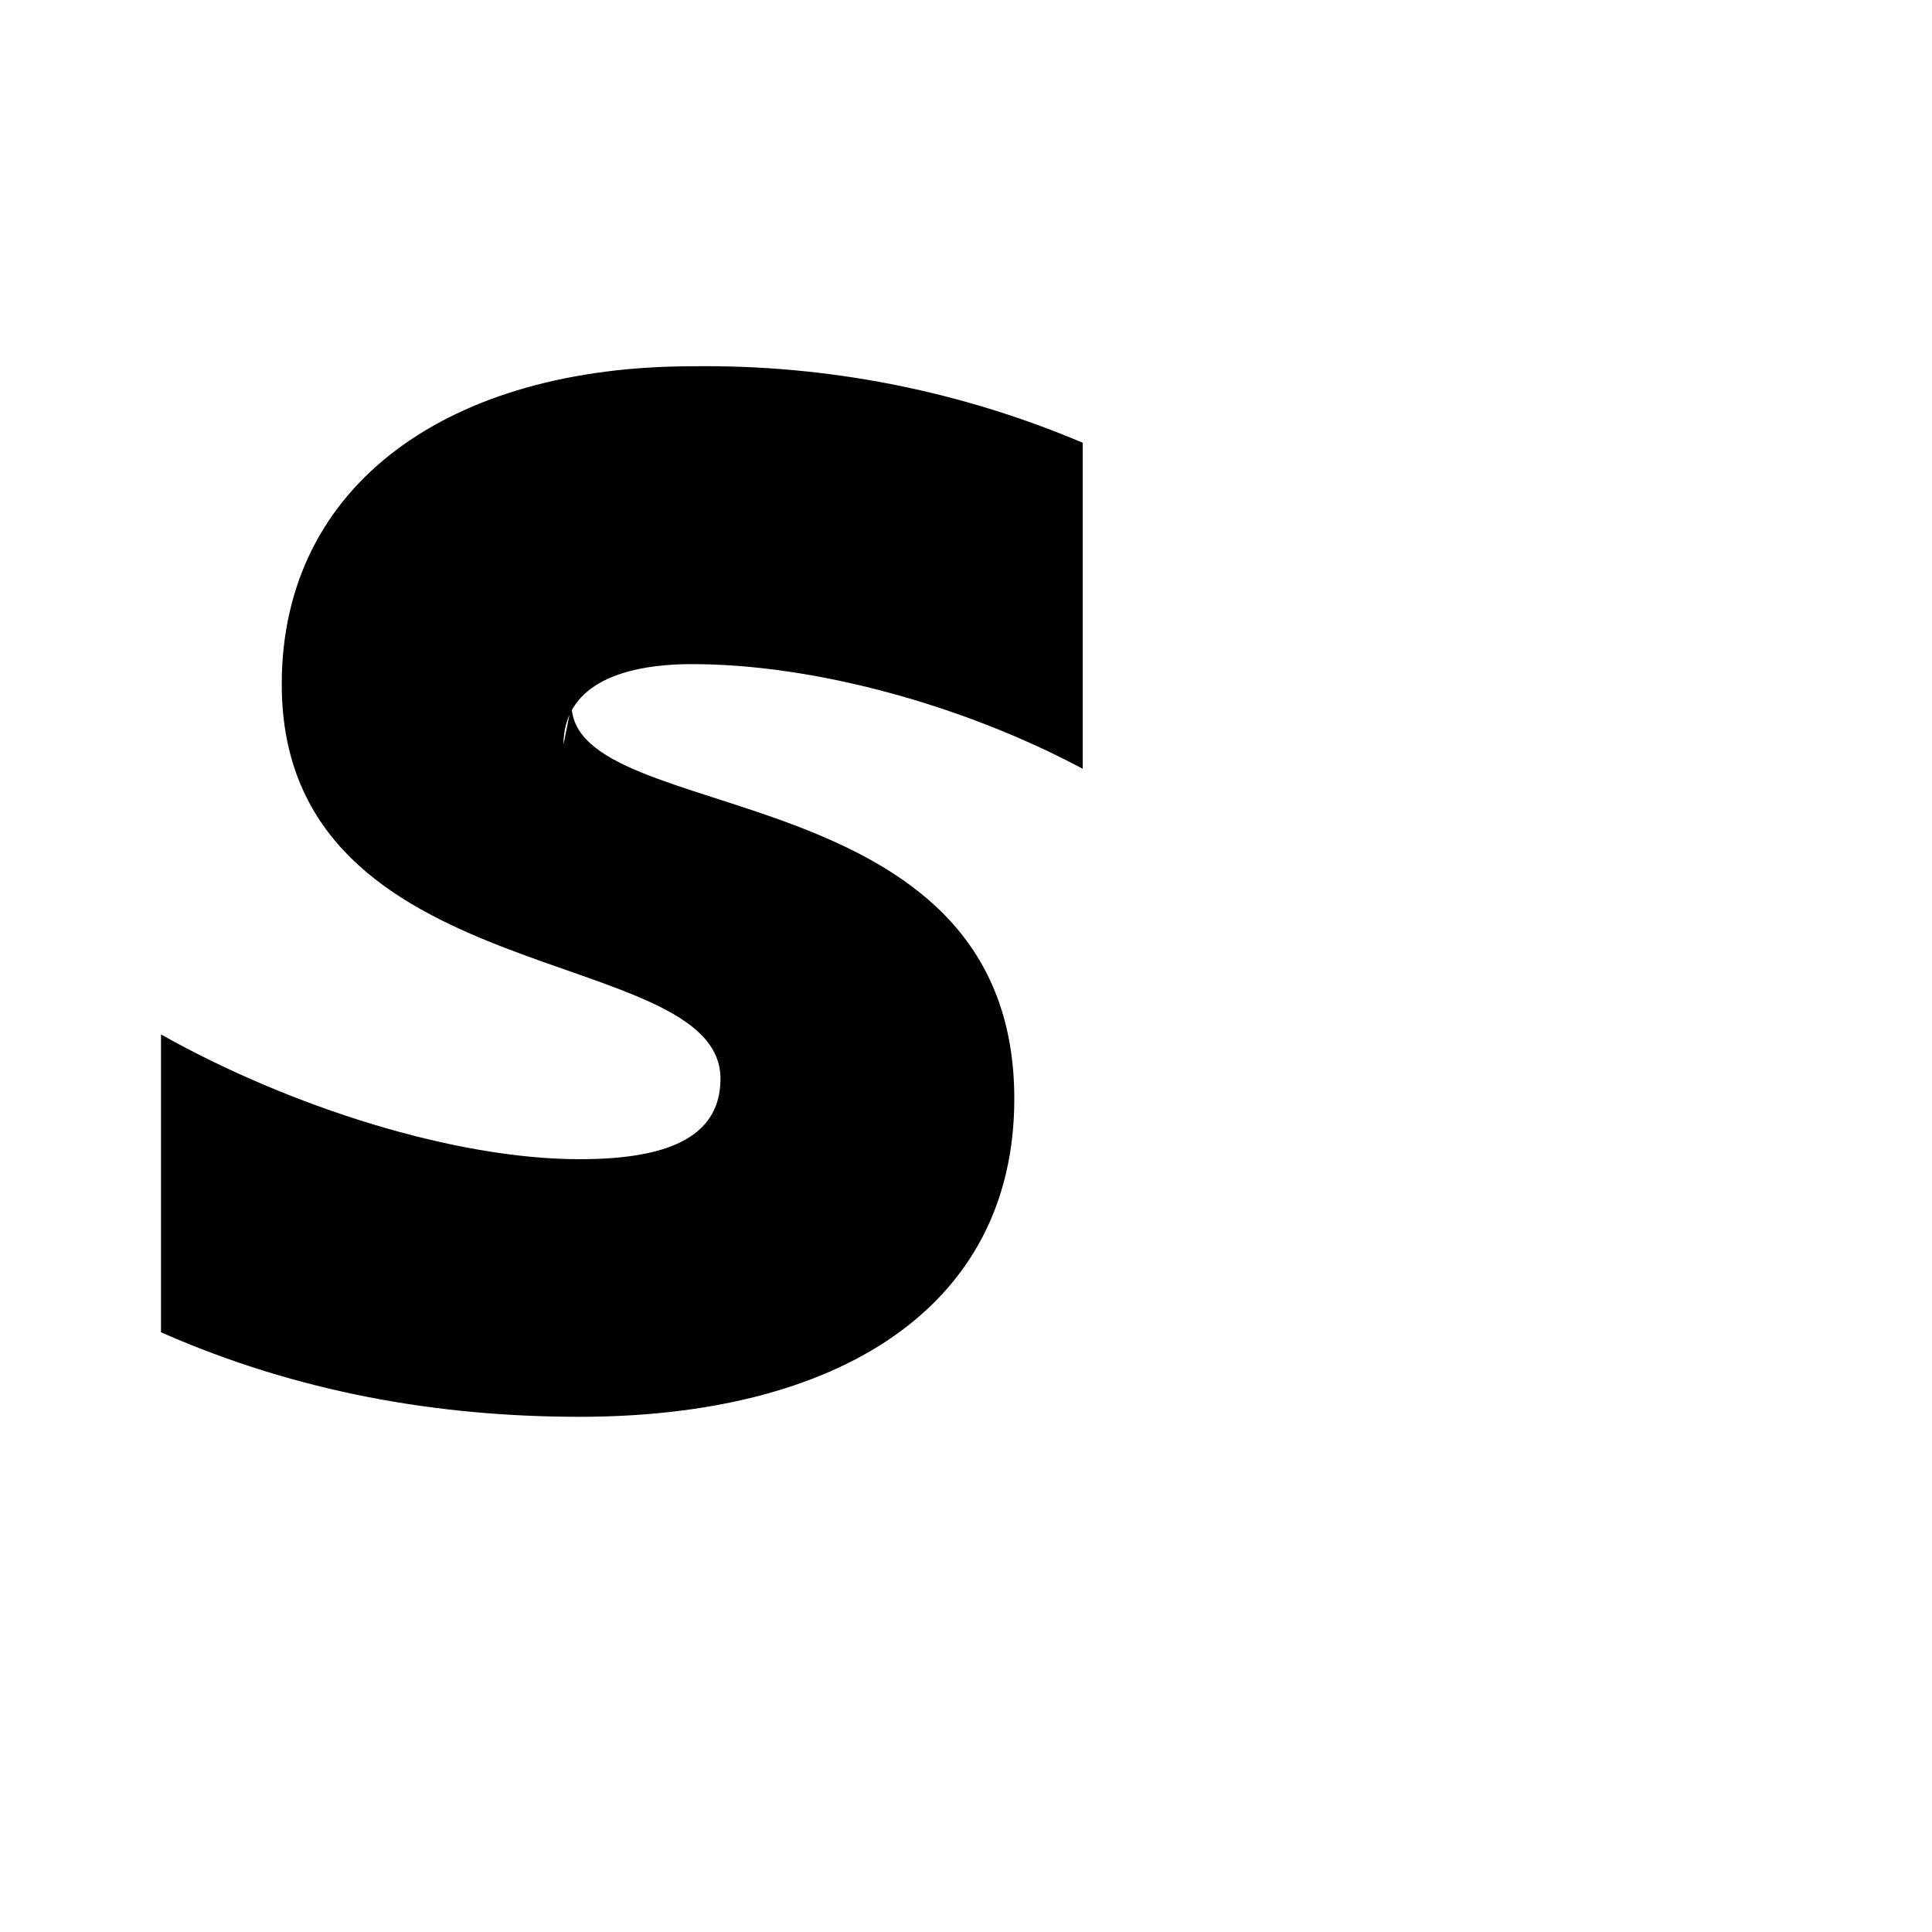
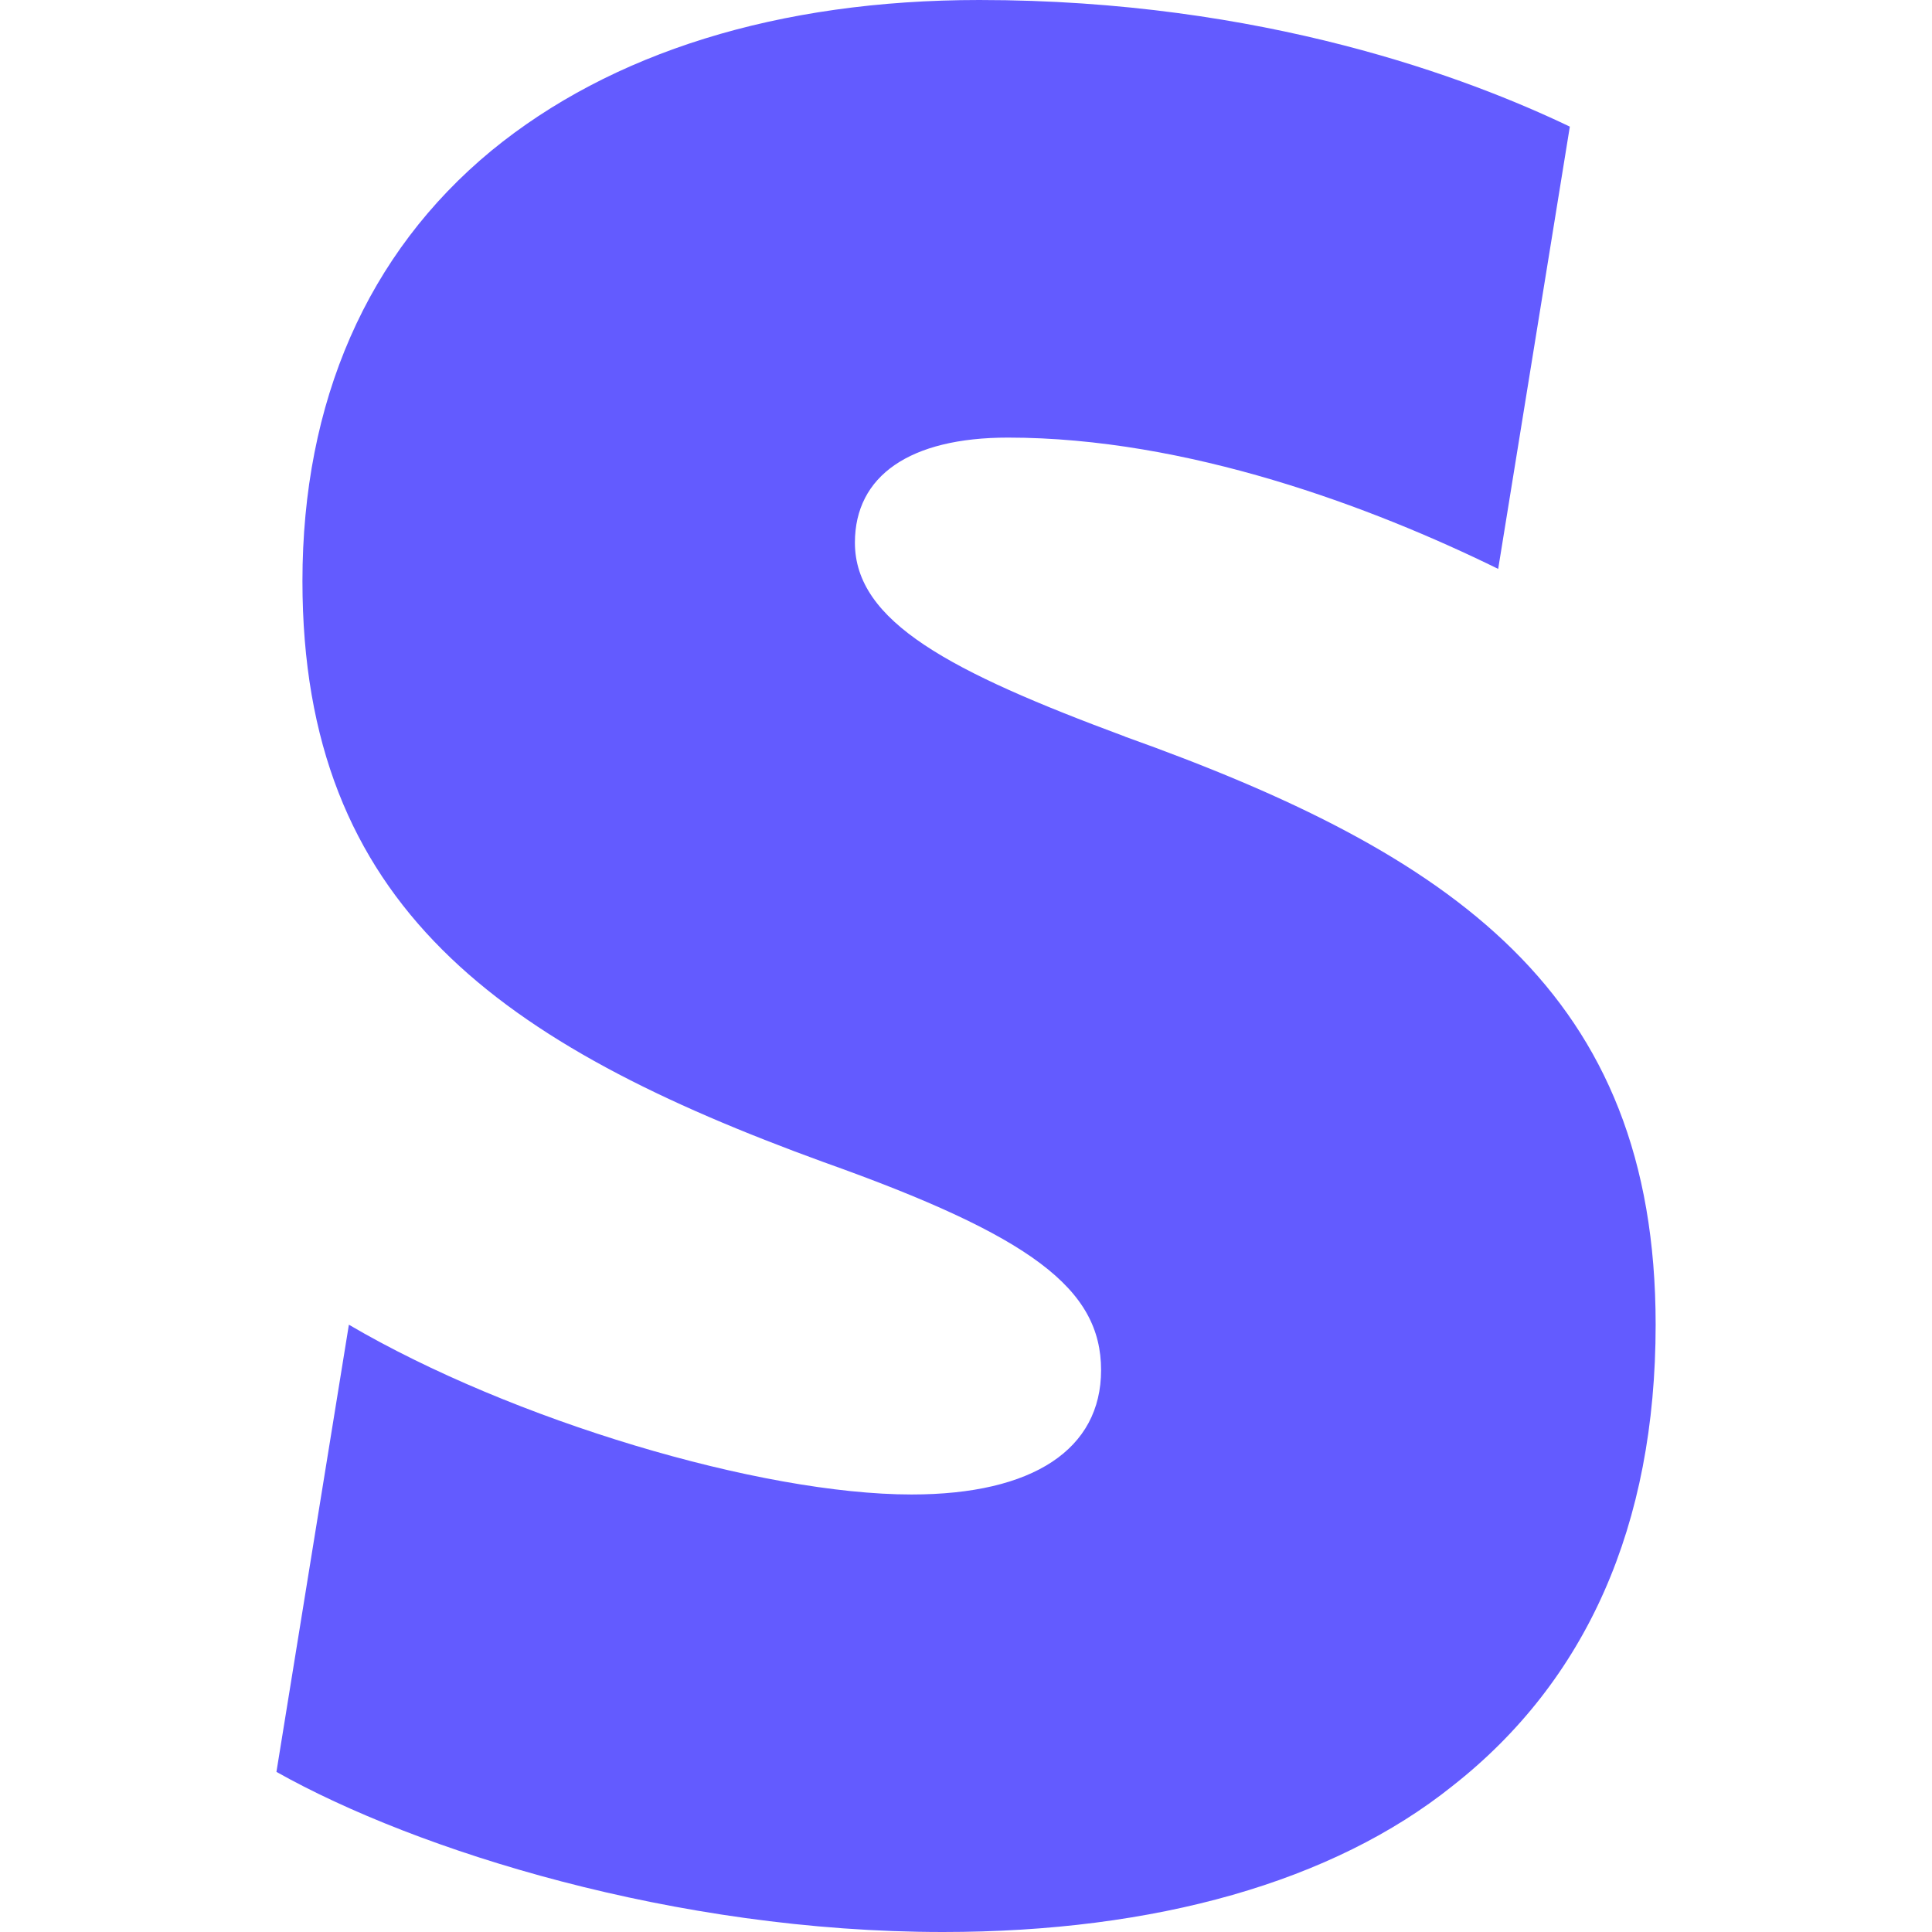
- <svg xmlns="http://www.w3.org/2000/svg" viewBox="0 0 48 48" fill="none" role="img">
-   <path fill="currentColor" d="M14 18.5c0-1.4 1.3-2 3.2-2 3 0 6.7 1 9.7 2.6V11a24 24 0 0 0-9.7-1.9C11.2 9.1 7 12 7 17c0 7.7 10.9 6.4 10.9 9.8 0 1.5-1.4 2-3.5 2-3.1 0-7.2-1.3-10.4-3.1v7.4c3.4 1.5 6.9 2.1 10.4 2.1 6.4 0 10.8-2.7 10.8-7.9 0-8.2-11-6.7-11-9.8Z" />
+ <svg xmlns="http://www.w3.org/2000/svg" viewBox="0 0 24 24" role="img" aria-label="Stripe" fill="#635BFF">
+   <path d="M13.976 9.15c-2.172-.806-3.356-1.426-3.356-2.409 0-.831.683-1.305 1.901-1.305 2.227 0 4.515.858 6.09 1.631l.89-5.494C18.252.975 15.697 0 12.165 0 9.667 0 7.589.654 6.104 1.872 4.56 3.147 3.757 4.992 3.757 7.218c0 4.039 2.467 5.76 6.476 7.219 2.585.92 3.445 1.574 3.445 2.583 0 .98-.84 1.545-2.354 1.545-1.875 0-4.965-.921-6.99-2.109l-.9 5.555C5.175 22.99 8.385 24 11.714 24c2.641 0 4.843-.624 6.328-1.813 1.664-1.305 2.525-3.236 2.525-5.732 0-4.128-2.524-5.851-6.594-7.305h.003z" />
</svg>
